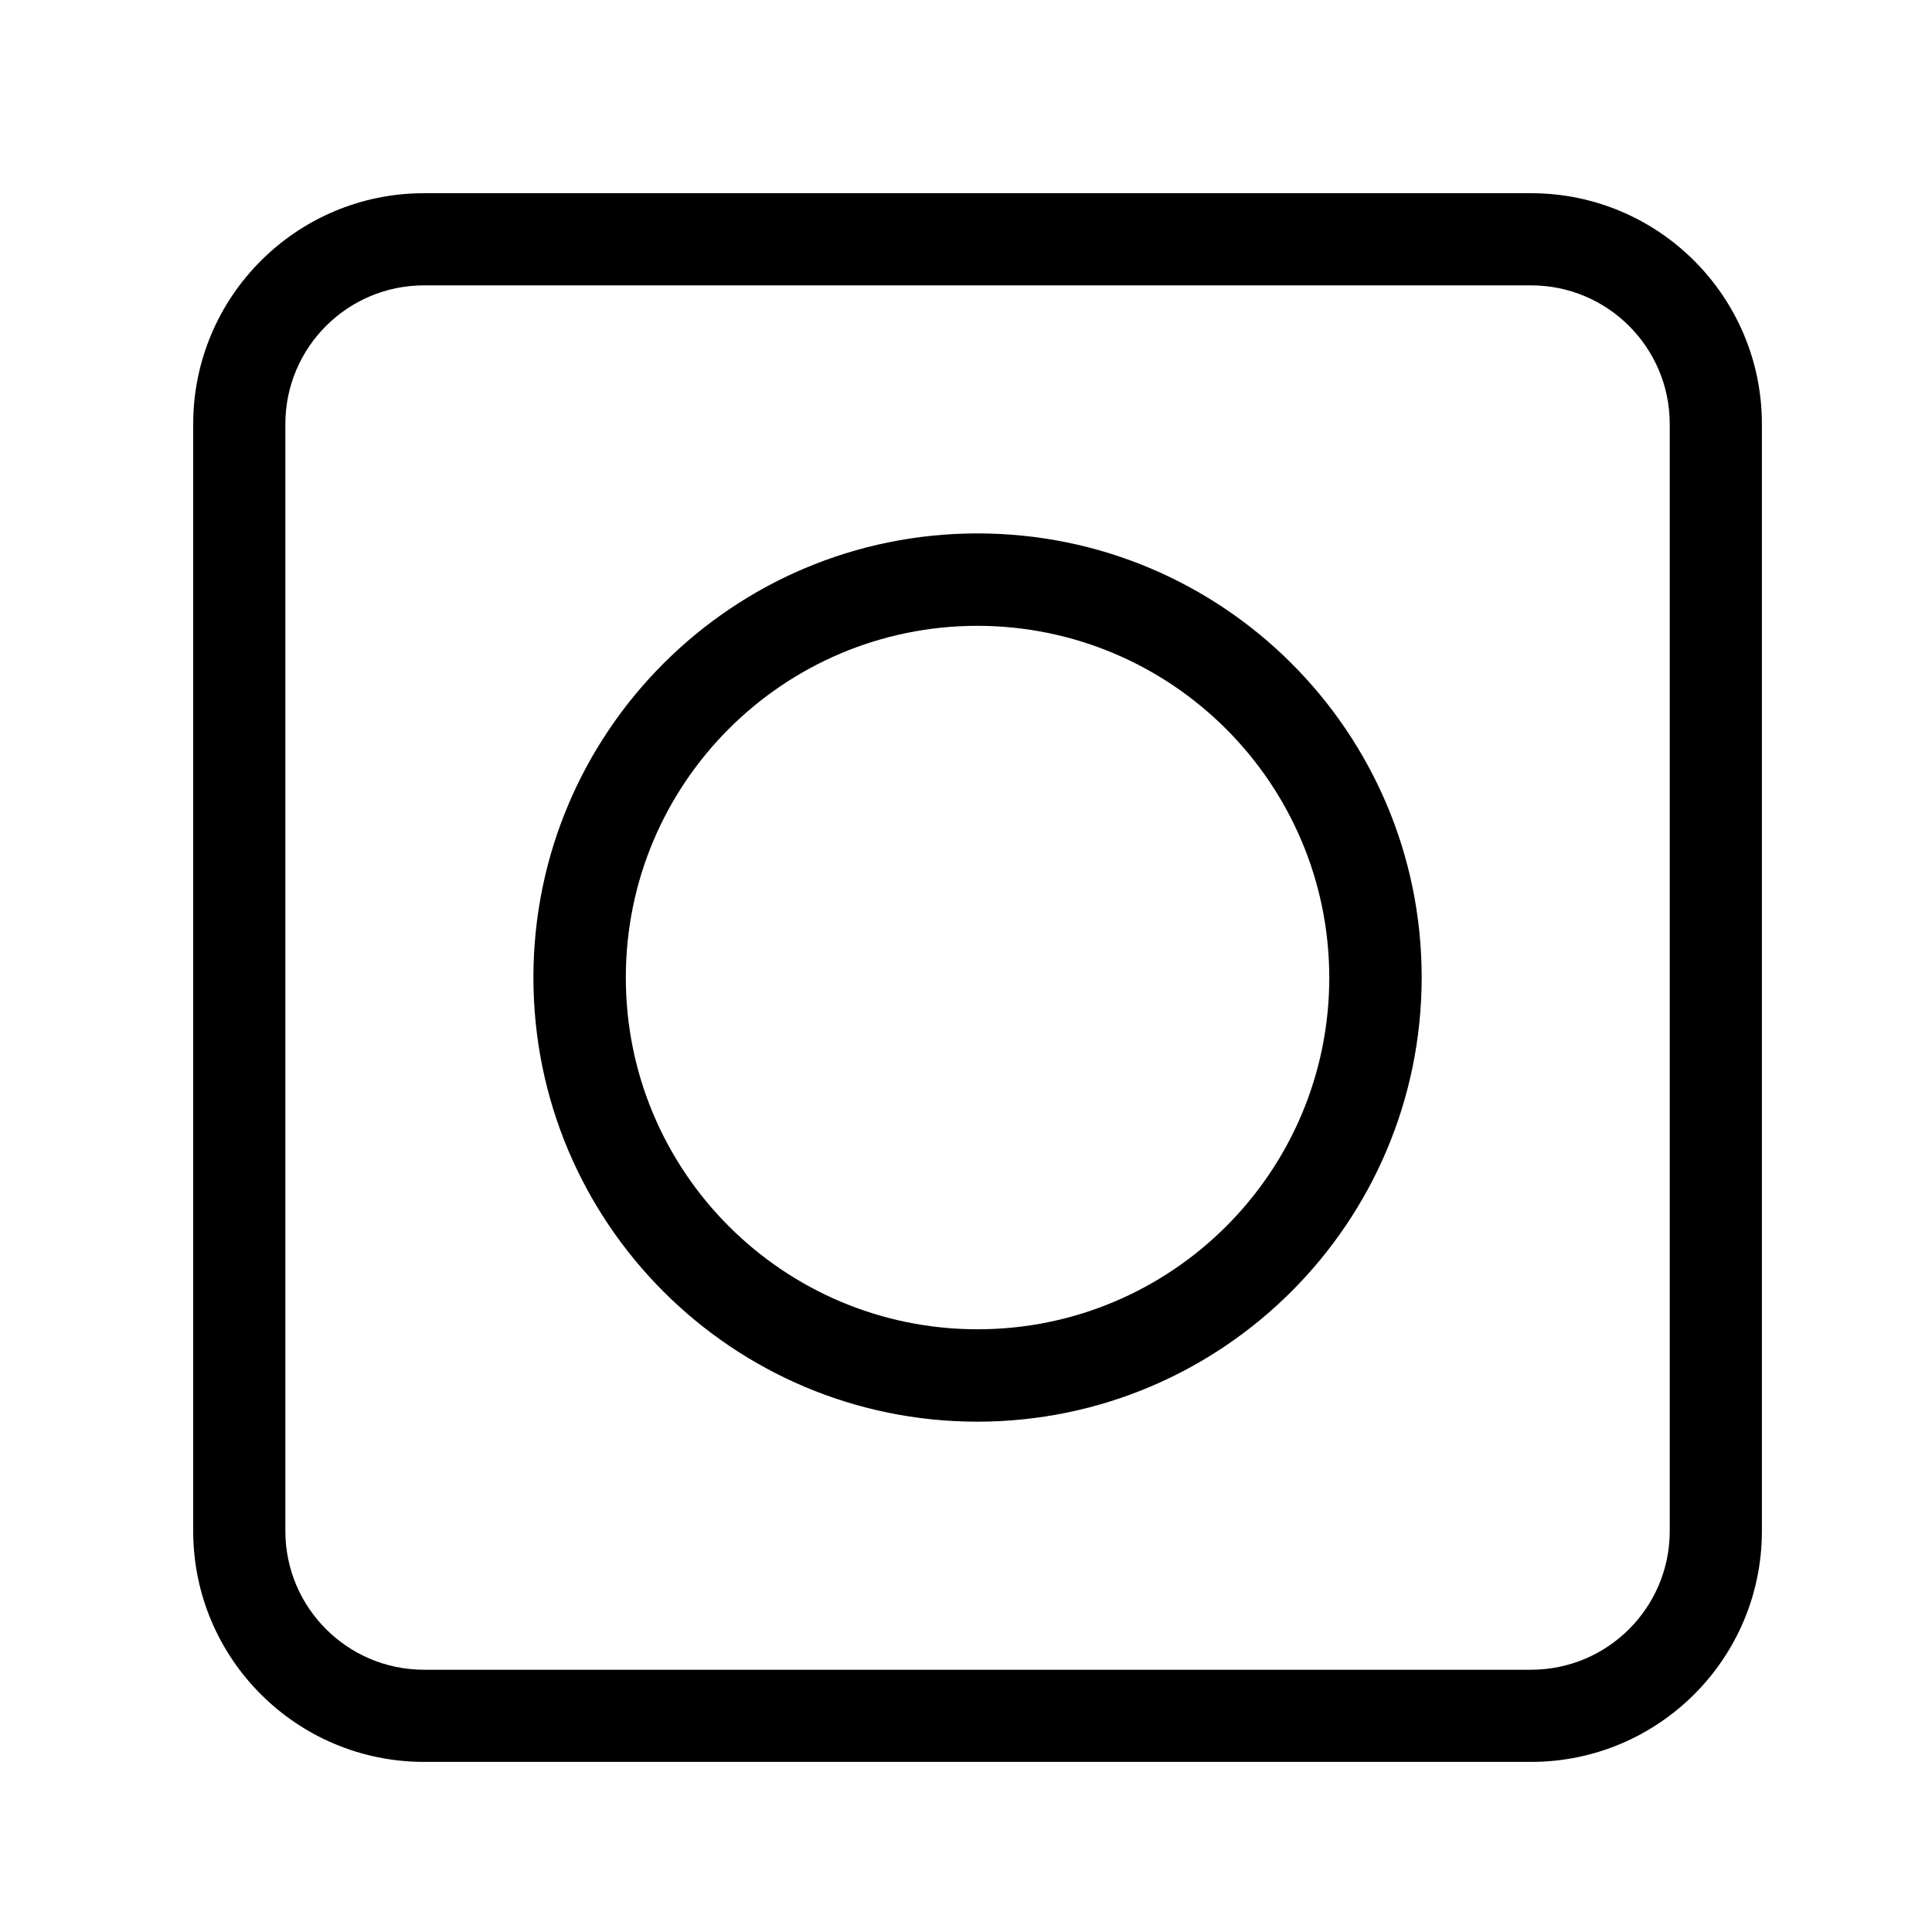
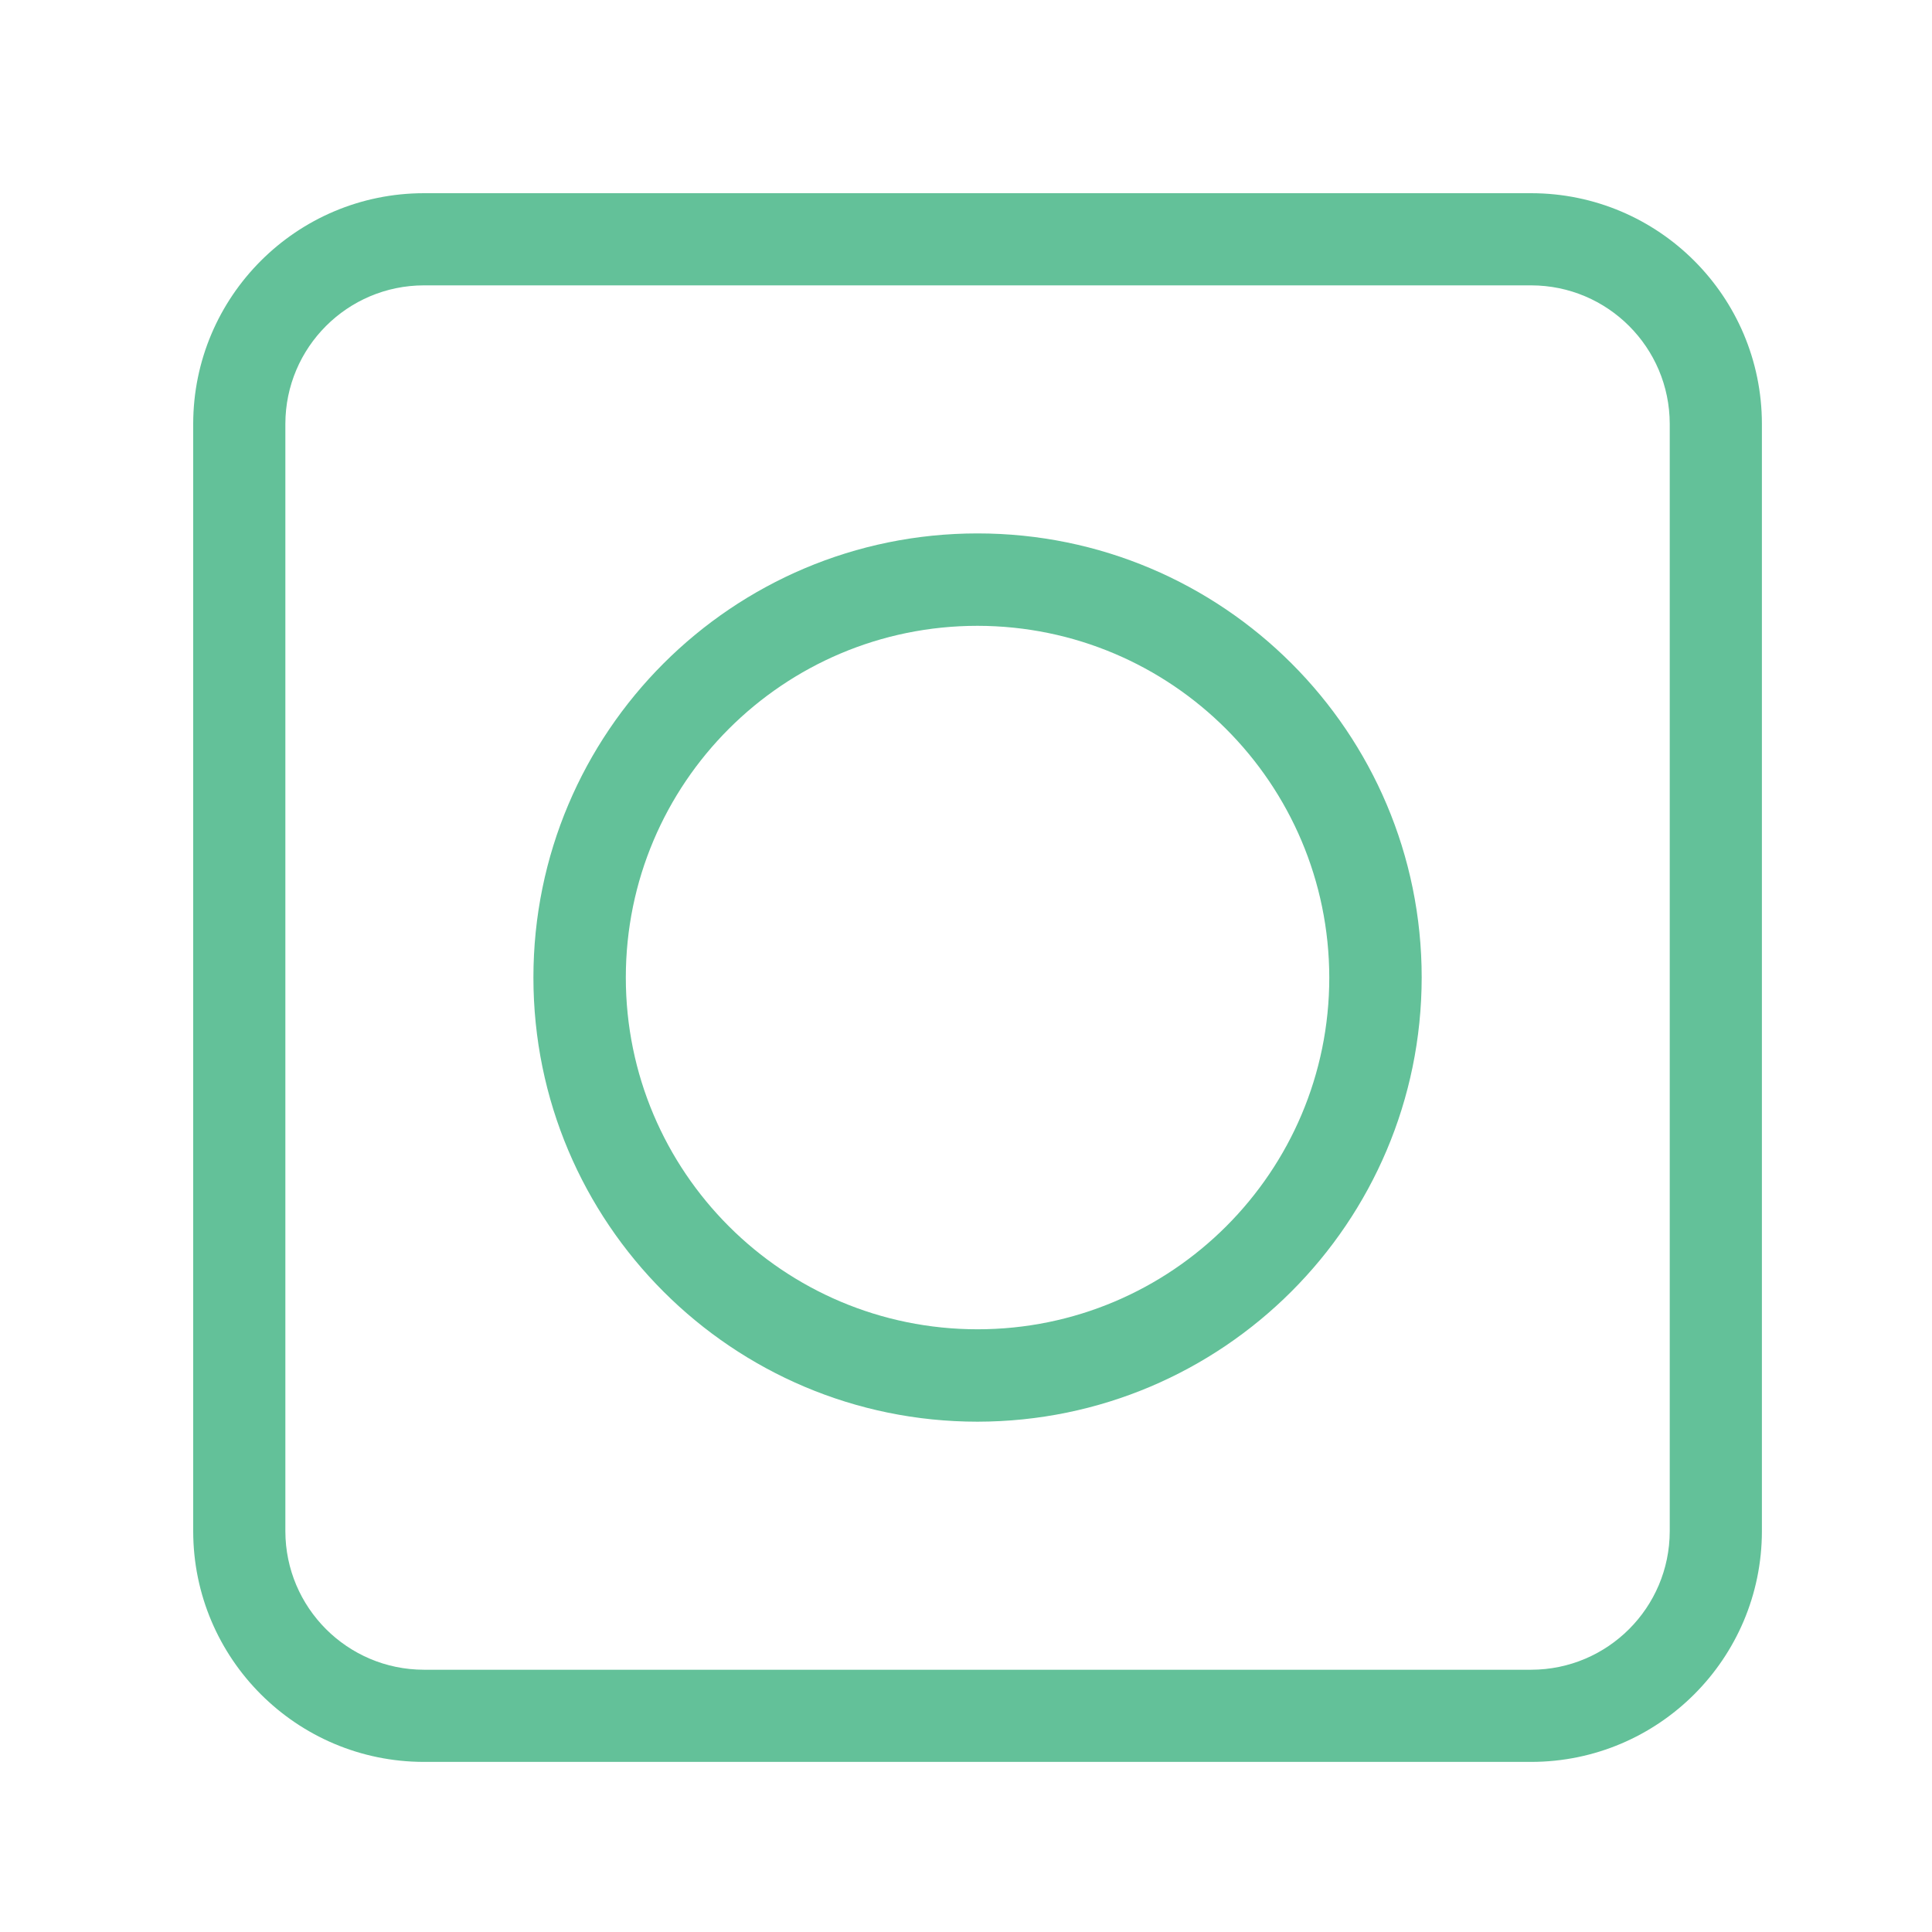
<svg xmlns="http://www.w3.org/2000/svg" id="svg3753" version="1.1" viewBox="0 0 100 100" height="100" width="100">
  <defs id="defs3757" />
-   <g transform="matrix(1.268684,0,0,1.268684,10,10)" data-name="Layer 2" id="g3745" style="fill:#000000">
-     <g data-name="Layer 1" id="g3743">
-       <path d="M 32,50.12 A 18.12,18.12 0 1 1 50.12,32 18.14,18.14 0 0 1 32,50.12 Z M 32,17.65 A 14.35,14.35 0 1 0 46.35,32 14.37,14.37 0 0 0 32,17.65 Z" id="path3739" />
-       <path d="M 54.59,64 H 9.41 A 9.42,9.42 0 0 1 0,54.59 V 9.41 A 9.42,9.42 0 0 1 9.41,0 H 54.59 A 9.42,9.42 0 0 1 64,9.41 V 54.59 A 9.42,9.42 0 0 1 54.59,64 Z M 9.41,3.76 A 5.66,5.66 0 0 0 3.76,9.41 v 45.18 a 5.66,5.66 0 0 0 5.65,5.65 h 45.18 a 5.66,5.66 0 0 0 5.65,-5.65 V 9.41 A 5.66,5.66 0 0 0 54.59,3.76 Z" id="path3741" />
+   <g transform="matrix(1.268684,0,0,1.268684,10,10)" data-name="Layer 2" id="g3745" style="fill:#63c199;fill-opacity:1">
+     <g data-name="Layer 1" id="g3743" style="fill:#63c199;fill-opacity:1">
+       <path d="M 32,50.12 A 18.12,18.12 0 1 1 50.12,32 18.14,18.14 0 0 1 32,50.12 Z M 32,17.65 A 14.35,14.35 0 1 0 46.35,32 14.37,14.37 0 0 0 32,17.65 Z" id="path3739" style="fill:#63c199;fill-opacity:1" />
+       <path d="M 54.59,64 H 9.41 A 9.42,9.42 0 0 1 0,54.59 V 9.41 A 9.42,9.42 0 0 1 9.41,0 H 54.59 A 9.42,9.42 0 0 1 64,9.41 V 54.59 A 9.42,9.42 0 0 1 54.59,64 Z M 9.41,3.76 A 5.66,5.66 0 0 0 3.76,9.41 v 45.18 a 5.66,5.66 0 0 0 5.65,5.65 h 45.18 a 5.66,5.66 0 0 0 5.65,-5.65 V 9.41 A 5.66,5.66 0 0 0 54.59,3.76 Z" id="path3741" style="fill:#63c199;fill-opacity:1" />
    </g>
  </g>
</svg>
